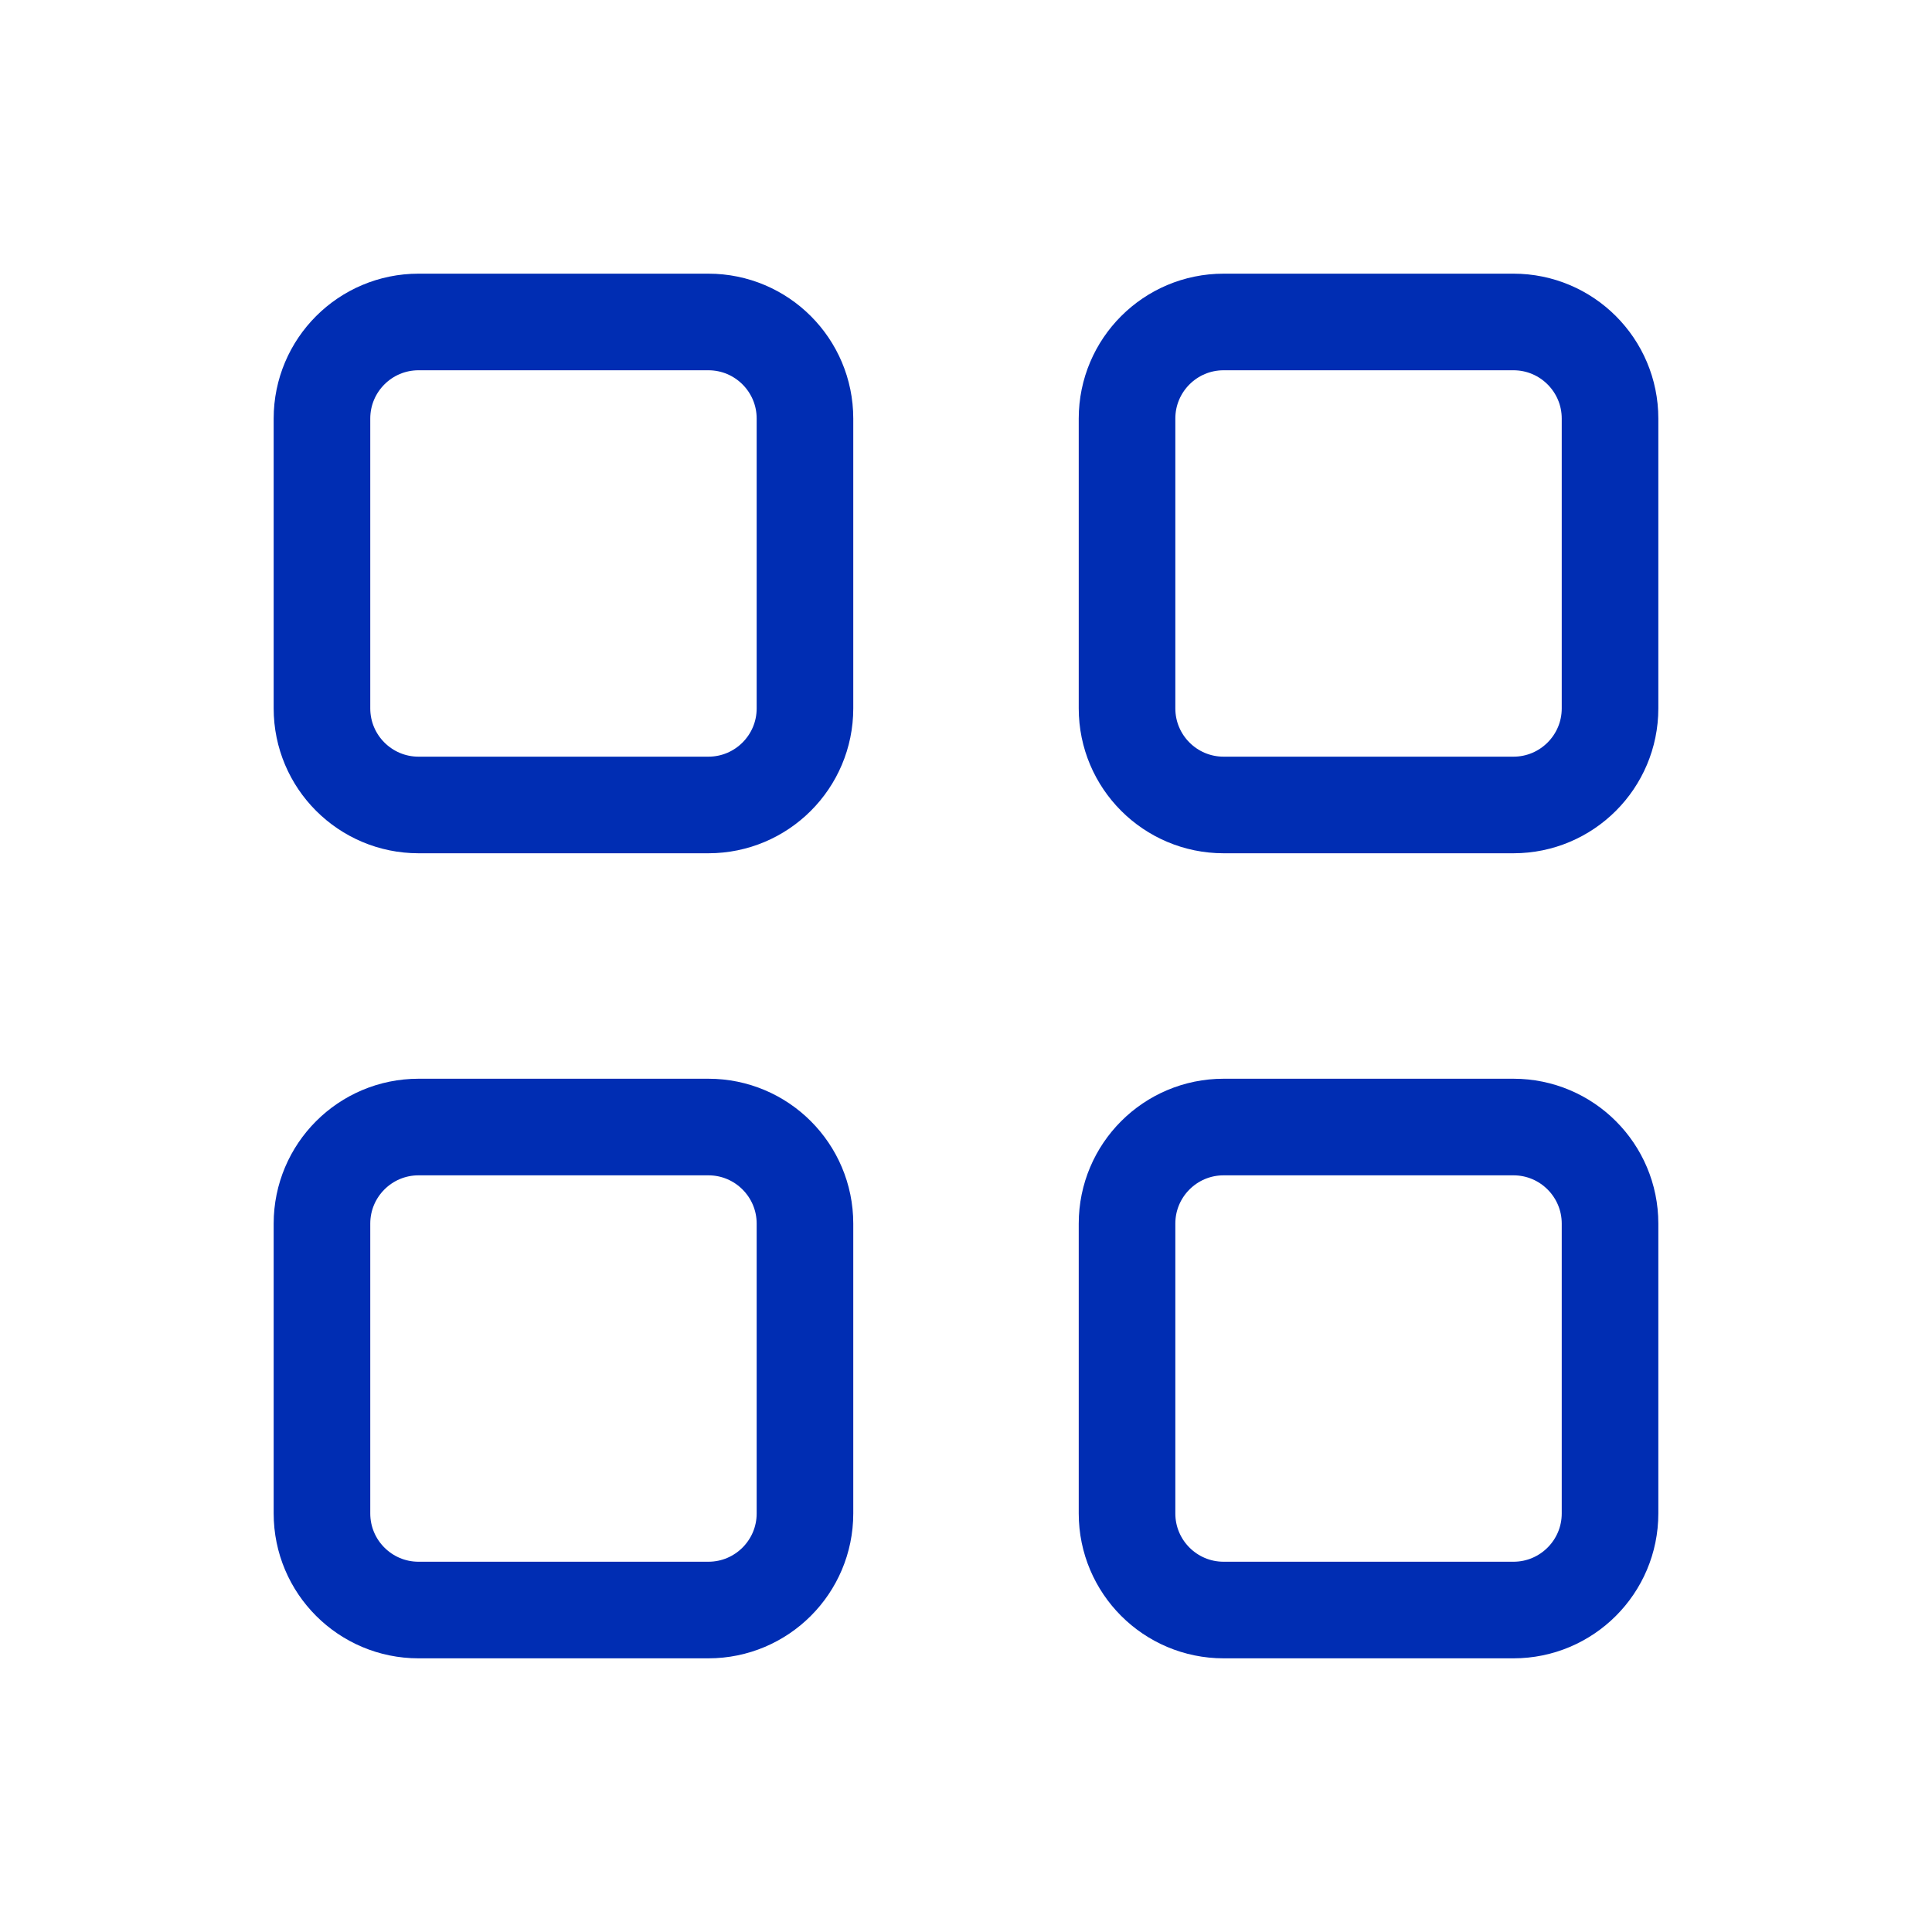
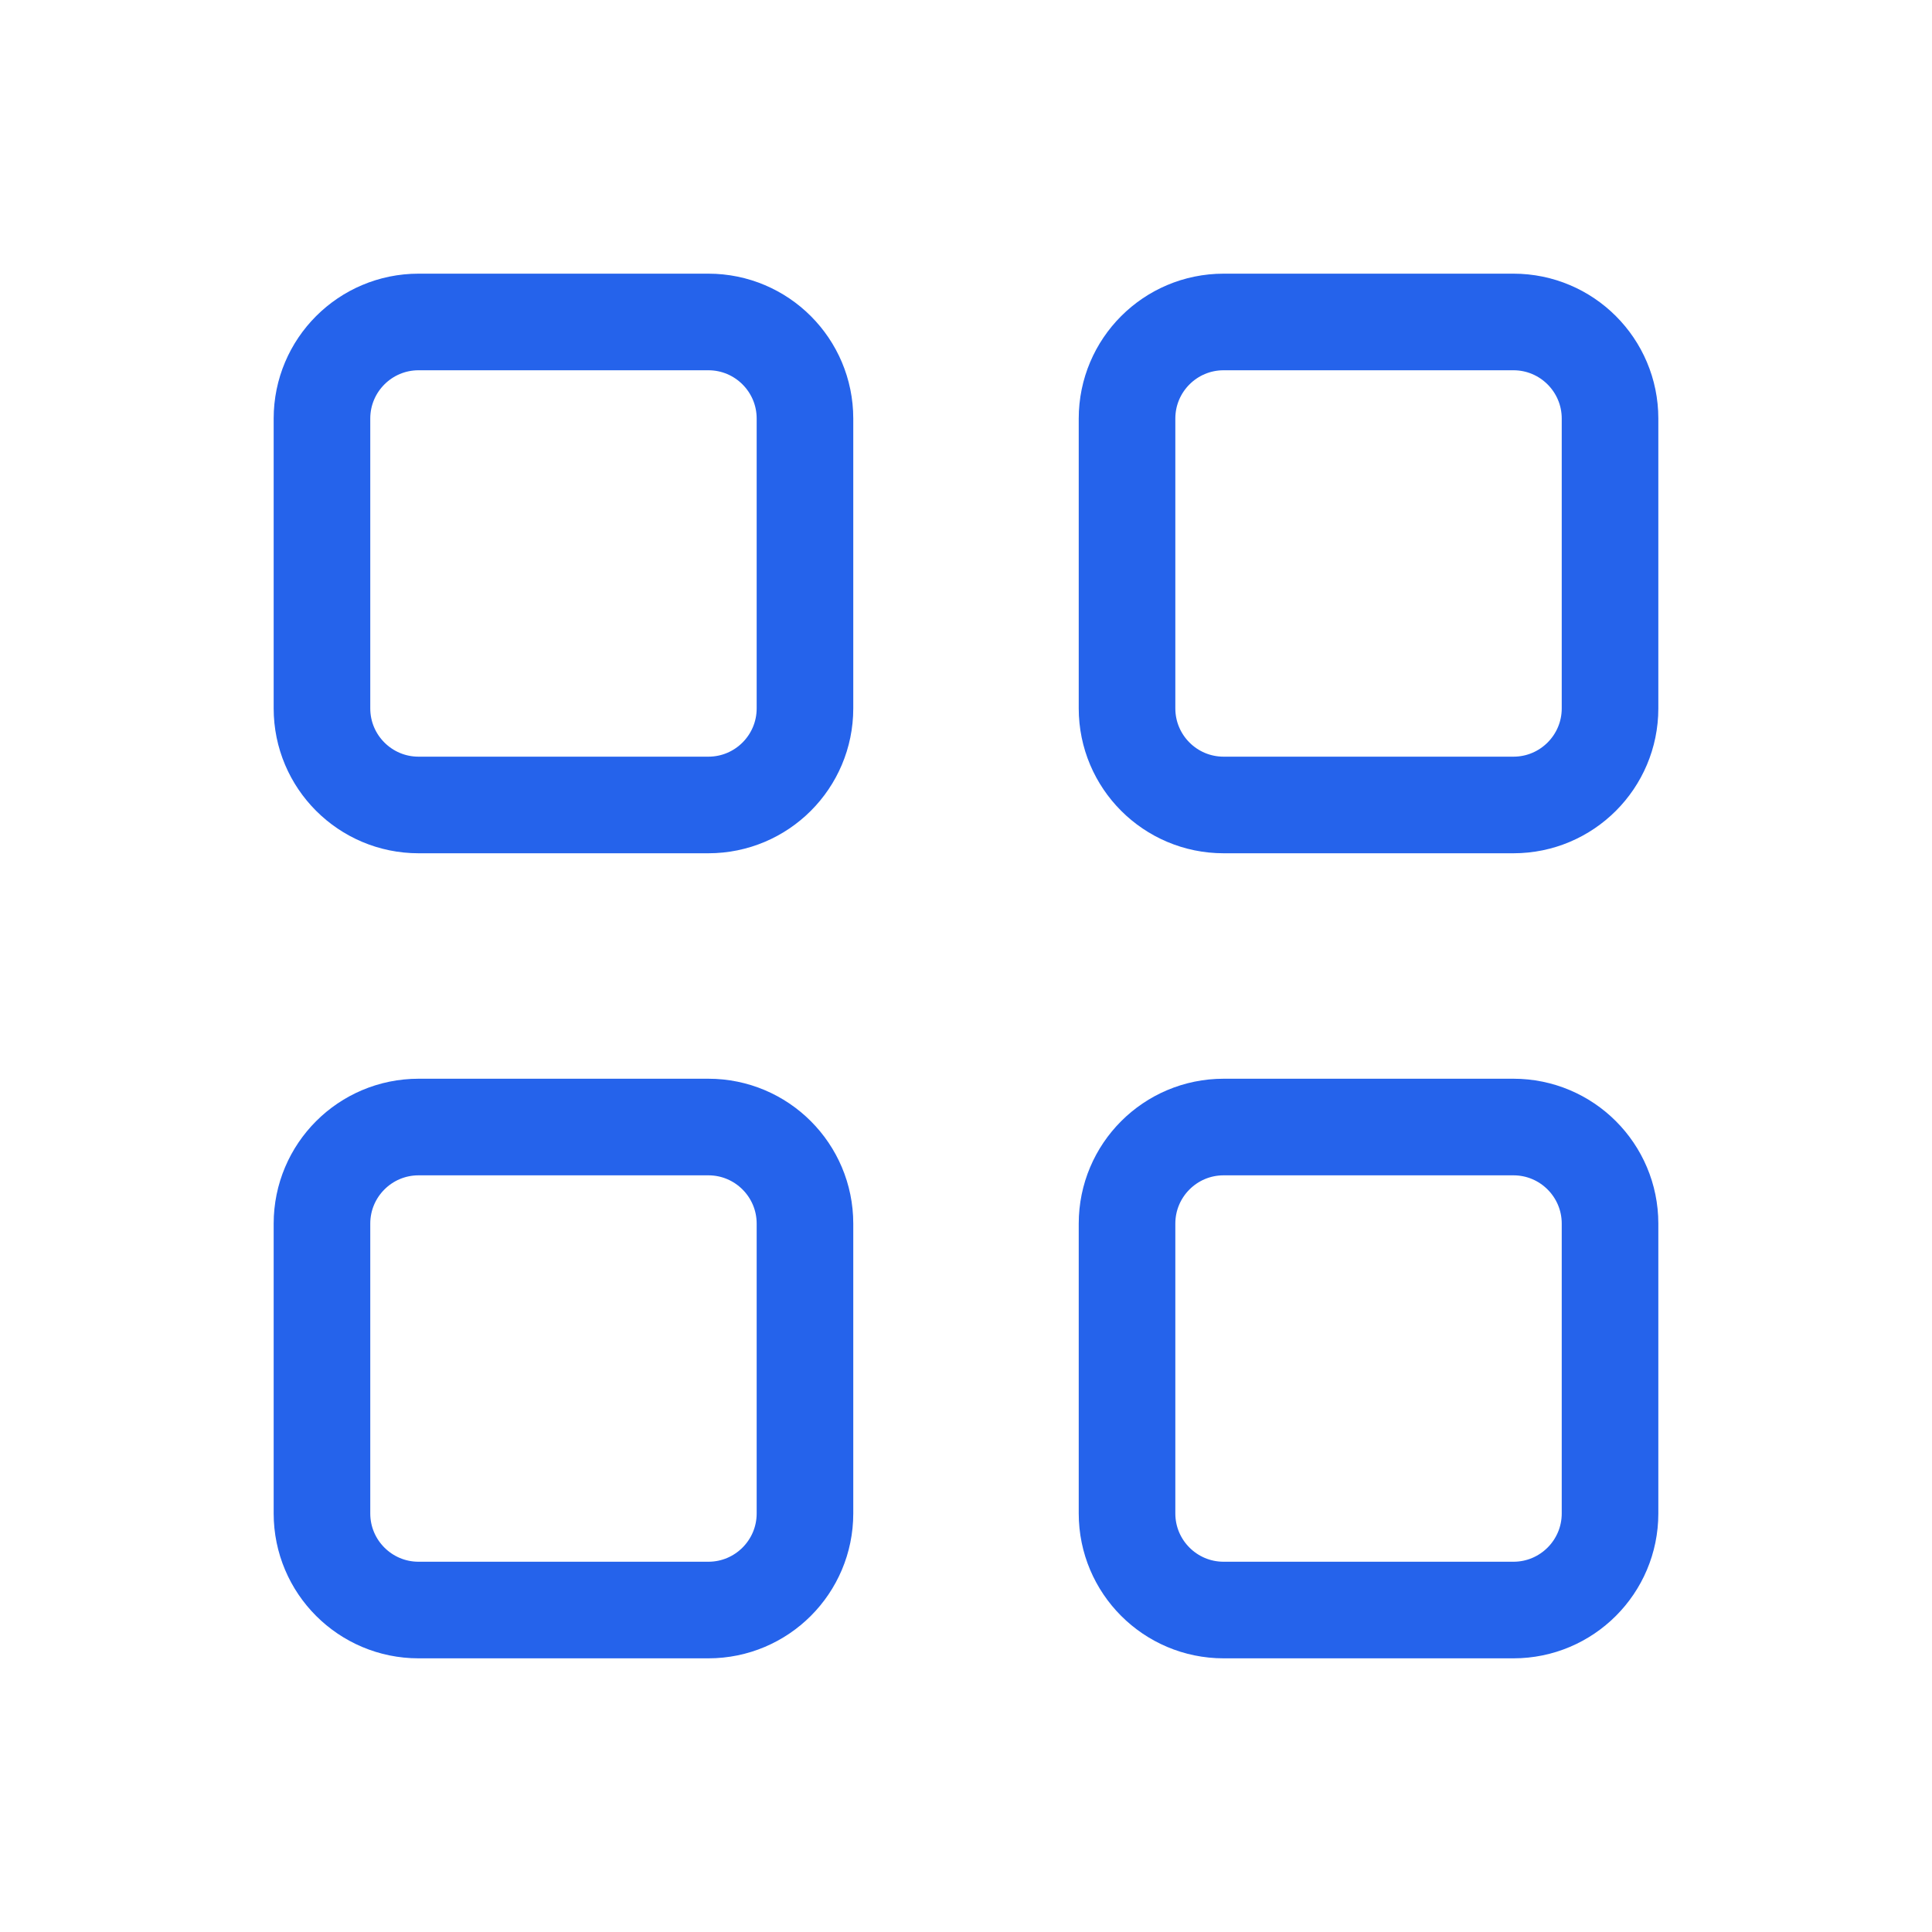
<svg xmlns="http://www.w3.org/2000/svg" width="20" height="20" viewBox="0 0 20 20" fill="none">
-   <rect x="3.333" y="3.333" width="5" height="5" rx="1" stroke="#002DB3" stroke-linejoin="round" />
-   <rect x="3.333" y="11.667" width="5" height="5" rx="1" stroke="#002DB3" stroke-linejoin="round" />
-   <rect x="11.667" y="11.667" width="5" height="5" rx="1" stroke="#002DB3" stroke-linejoin="round" />
-   <rect x="11.667" y="3.333" width="5" height="5" rx="1" stroke="#002DB3" stroke-linejoin="round" />
+   <rect x="3.333" y="3.333" width="5" height="5" rx="1" stroke="#2563EB" stroke-linejoin="round" />
+   <rect x="3.333" y="11.667" width="5" height="5" rx="1" stroke="#2563EB" stroke-linejoin="round" />
+   <rect x="11.667" y="11.667" width="5" height="5" rx="1" stroke="#2563EB" stroke-linejoin="round" />
+   <rect x="11.667" y="3.333" width="5" height="5" rx="1" stroke="#2563EB" stroke-linejoin="round" />
</svg>
